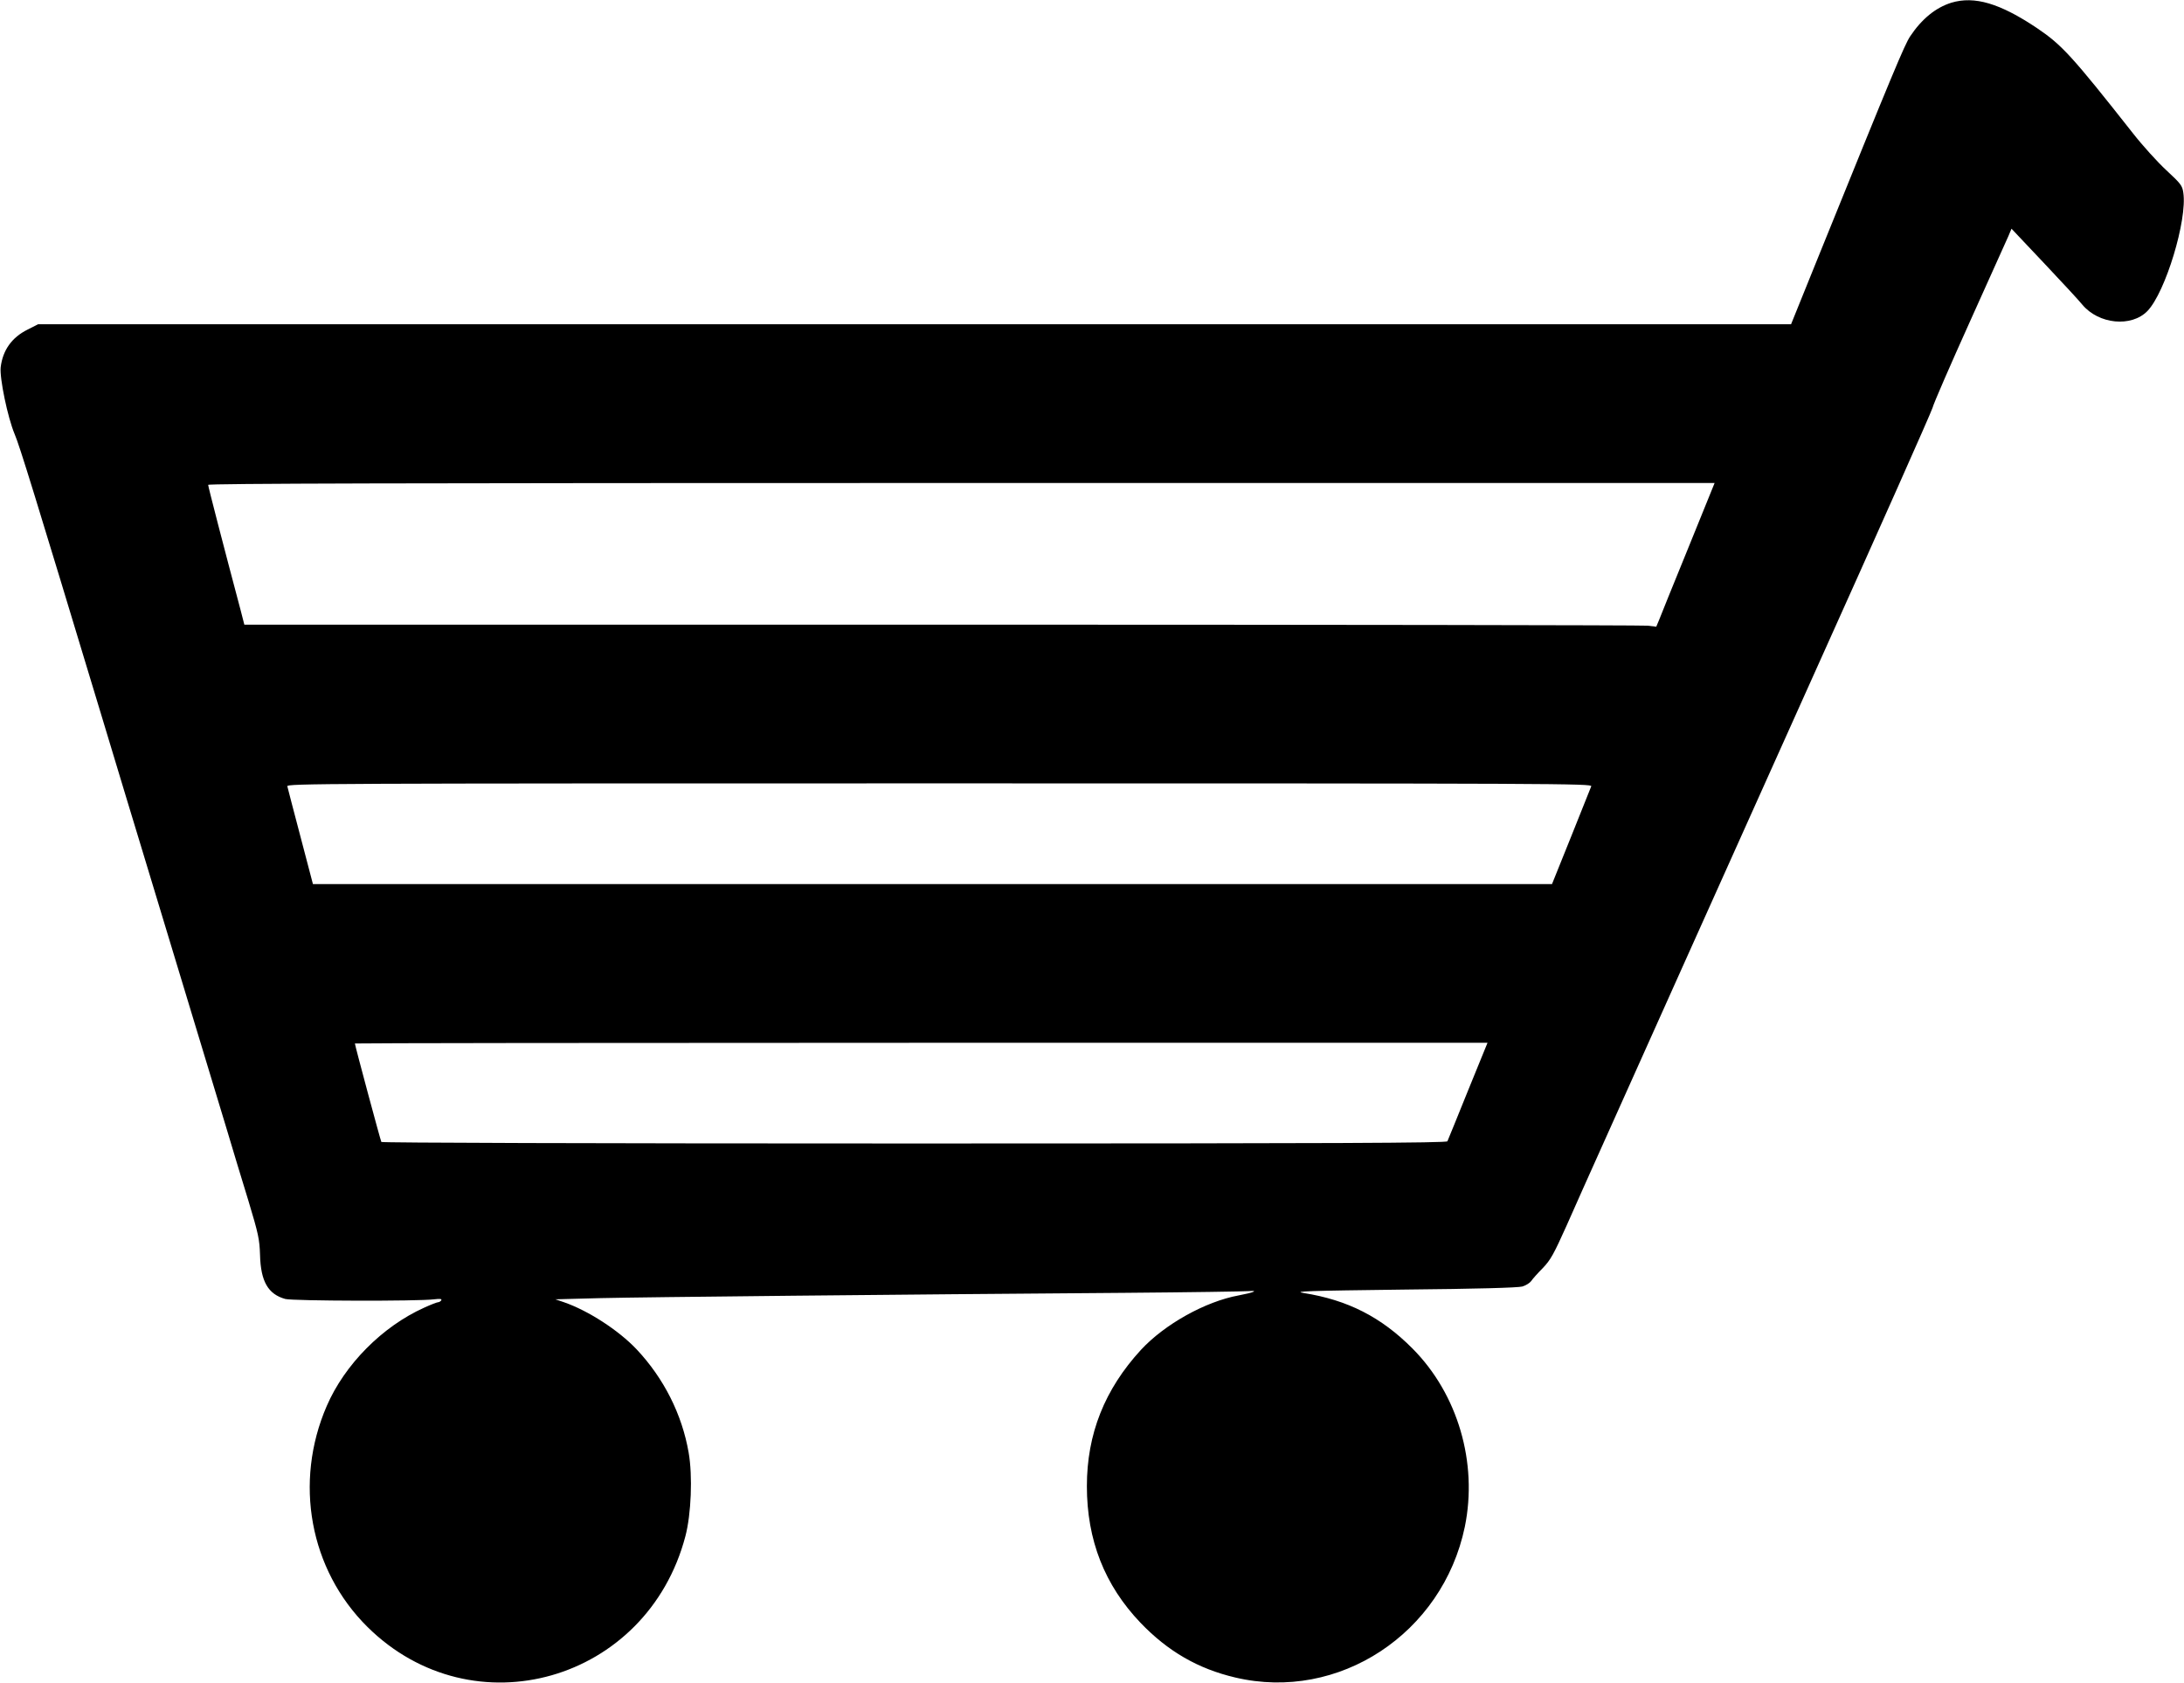
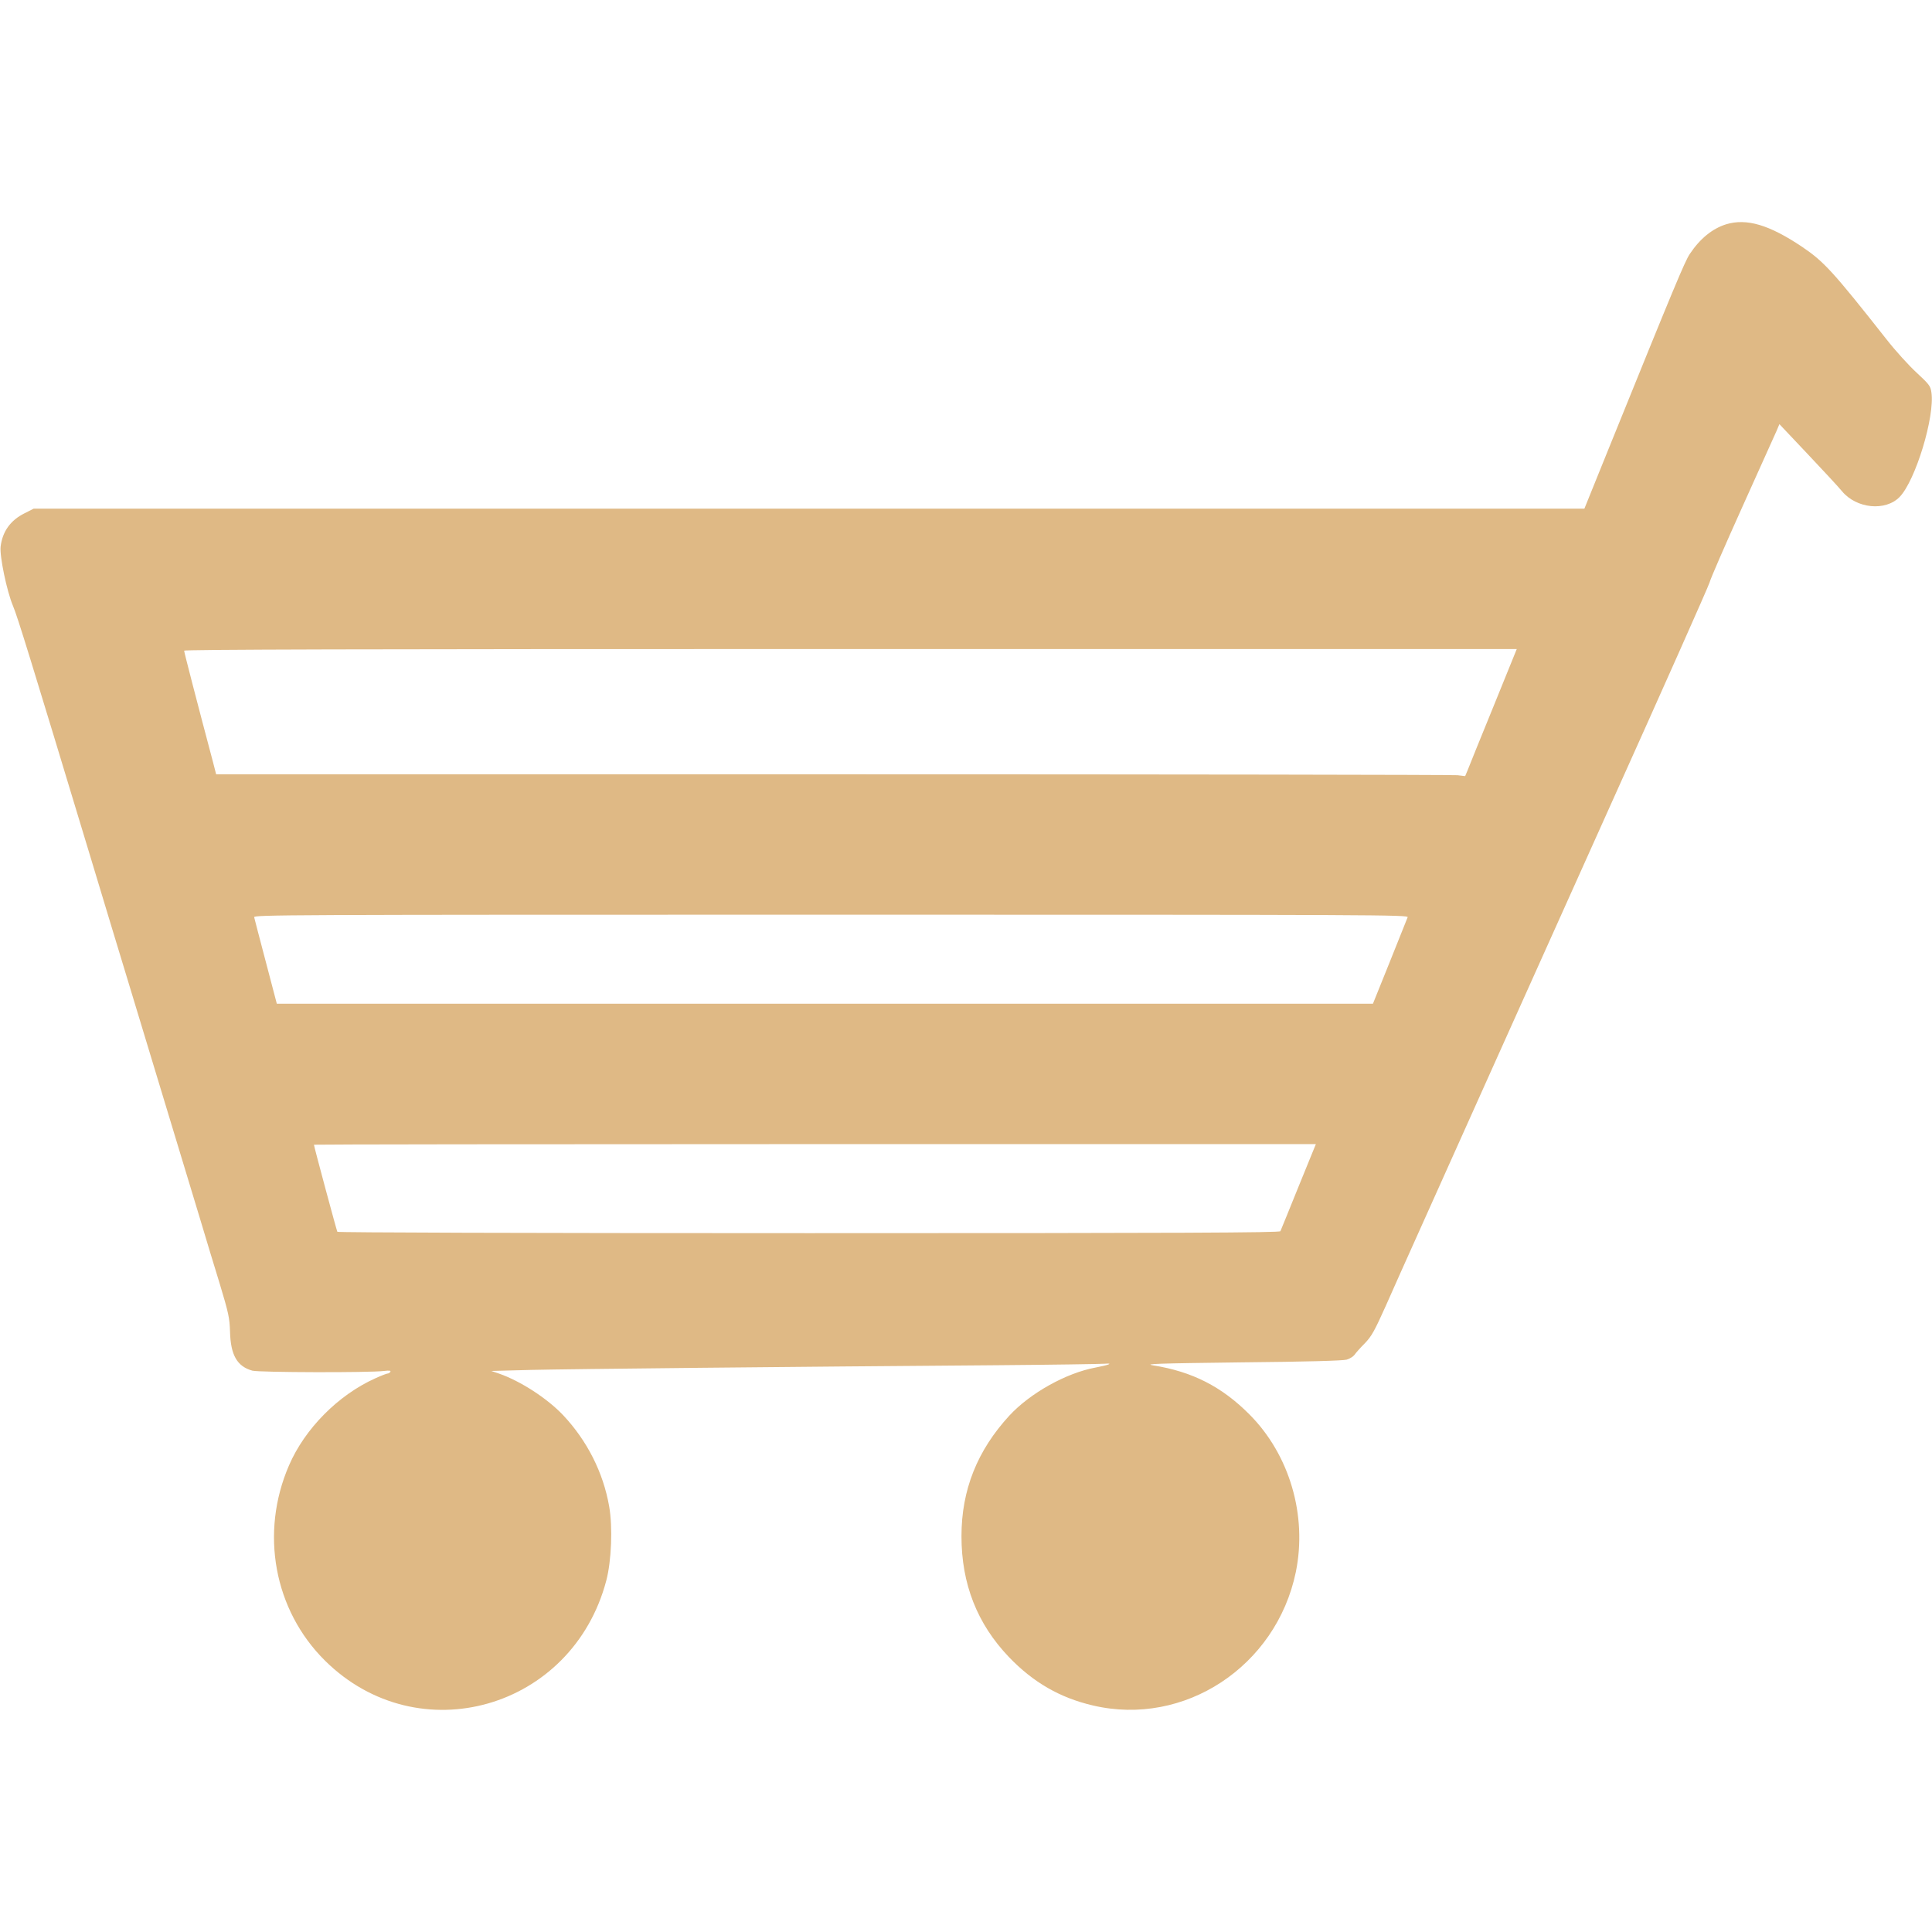
- <svg xmlns="http://www.w3.org/2000/svg" version="1.0" width="1280pt" height="986pt" viewBox="0 0 1280 986" preserveAspectRatio="xMidYMid meet">
-   <g transform="translate(0,986) scale(0.1,-0.1)" fill="#000000" stroke="none">
+ <svg xmlns="http://www.w3.org/2000/svg" version="1.0" width="30" height="30" viewBox="0 0 1280 986" preserveAspectRatio="xMidYMid meet">
+   <g transform="translate(0,986) scale(0.1,-0.1)" fill="#dfb985" stroke="none">
    <path d="M11436 9844 c-92 -29 -173 -95 -241 -197 -33 -50 -98 -205 -537 -1289 l-161 -398 -5137 0 -5137 0 -61 -31 c-93 -46 -146 -121 -158 -221 -7 -63 41 -295 82 -392 30 -71 113 -340 514 -1666 94 -311 197 -653 230 -760 50 -166 230 -760 496 -1637 35 -117 93 -310 130 -429 59 -196 65 -225 68 -317 4 -155 47 -230 148 -258 46 -12 778 -14 872 -2 36 4 47 3 42 -6 -4 -6 -12 -11 -18 -11 -6 0 -43 -14 -82 -32 -245 -110 -466 -333 -571 -576 -194 -447 -100 -959 238 -1294 619 -613 1640 -321 1864 531 34 129 43 353 19 490 -39 225 -146 436 -305 605 -106 112 -284 227 -426 276 l-50 17 265 7 c258 6 1715 21 3080 31 371 3 695 8 720 10 60 5 25 -9 -60 -25 -196 -36 -434 -169 -573 -319 -213 -232 -317 -493 -317 -799 0 -316 104 -580 314 -800 161 -168 338 -270 556 -321 606 -143 1215 258 1345 883 77 375 -41 778 -307 1045 -183 184 -379 284 -638 325 -64 10 19 13 585 20 429 4 673 11 697 18 21 6 44 21 52 32 8 12 38 46 68 76 46 48 64 81 140 250 47 107 138 310 201 450 240 535 383 853 487 1085 59 132 408 908 775 1725 368 817 674 1505 681 1530 6 25 105 252 219 505 114 253 216 479 226 502 l18 43 188 -199 c103 -109 206 -220 227 -246 96 -115 288 -134 382 -37 105 109 234 533 210 693 -6 42 -15 53 -99 131 -51 47 -140 145 -197 218 -357 453 -416 517 -561 615 -218 146 -367 190 -503 149z m-1542 -3196 c-86 -211 -163 -400 -171 -422 l-16 -38 -51 6 c-28 3 -1890 6 -4137 6 l-4087 0 -20 78 c-104 391 -192 731 -192 741 0 8 1111 11 4414 11 l4415 0 -155 -382z m-568 -1395 c-4 -10 -57 -143 -118 -295 l-112 -278 -3631 0 -3631 0 -73 278 c-40 152 -75 285 -77 295 -5 16 182 17 3821 17 3641 0 3827 -1 3821 -17z m-723 -1785 c-63 -156 -117 -289 -120 -295 -4 -10 -638 -13 -3123 -13 -1904 0 -3121 4 -3125 9 -5 9 -155 566 -155 577 0 2 1494 4 3319 4 l3319 0 -115 -282z" />
  </g>
</svg>
